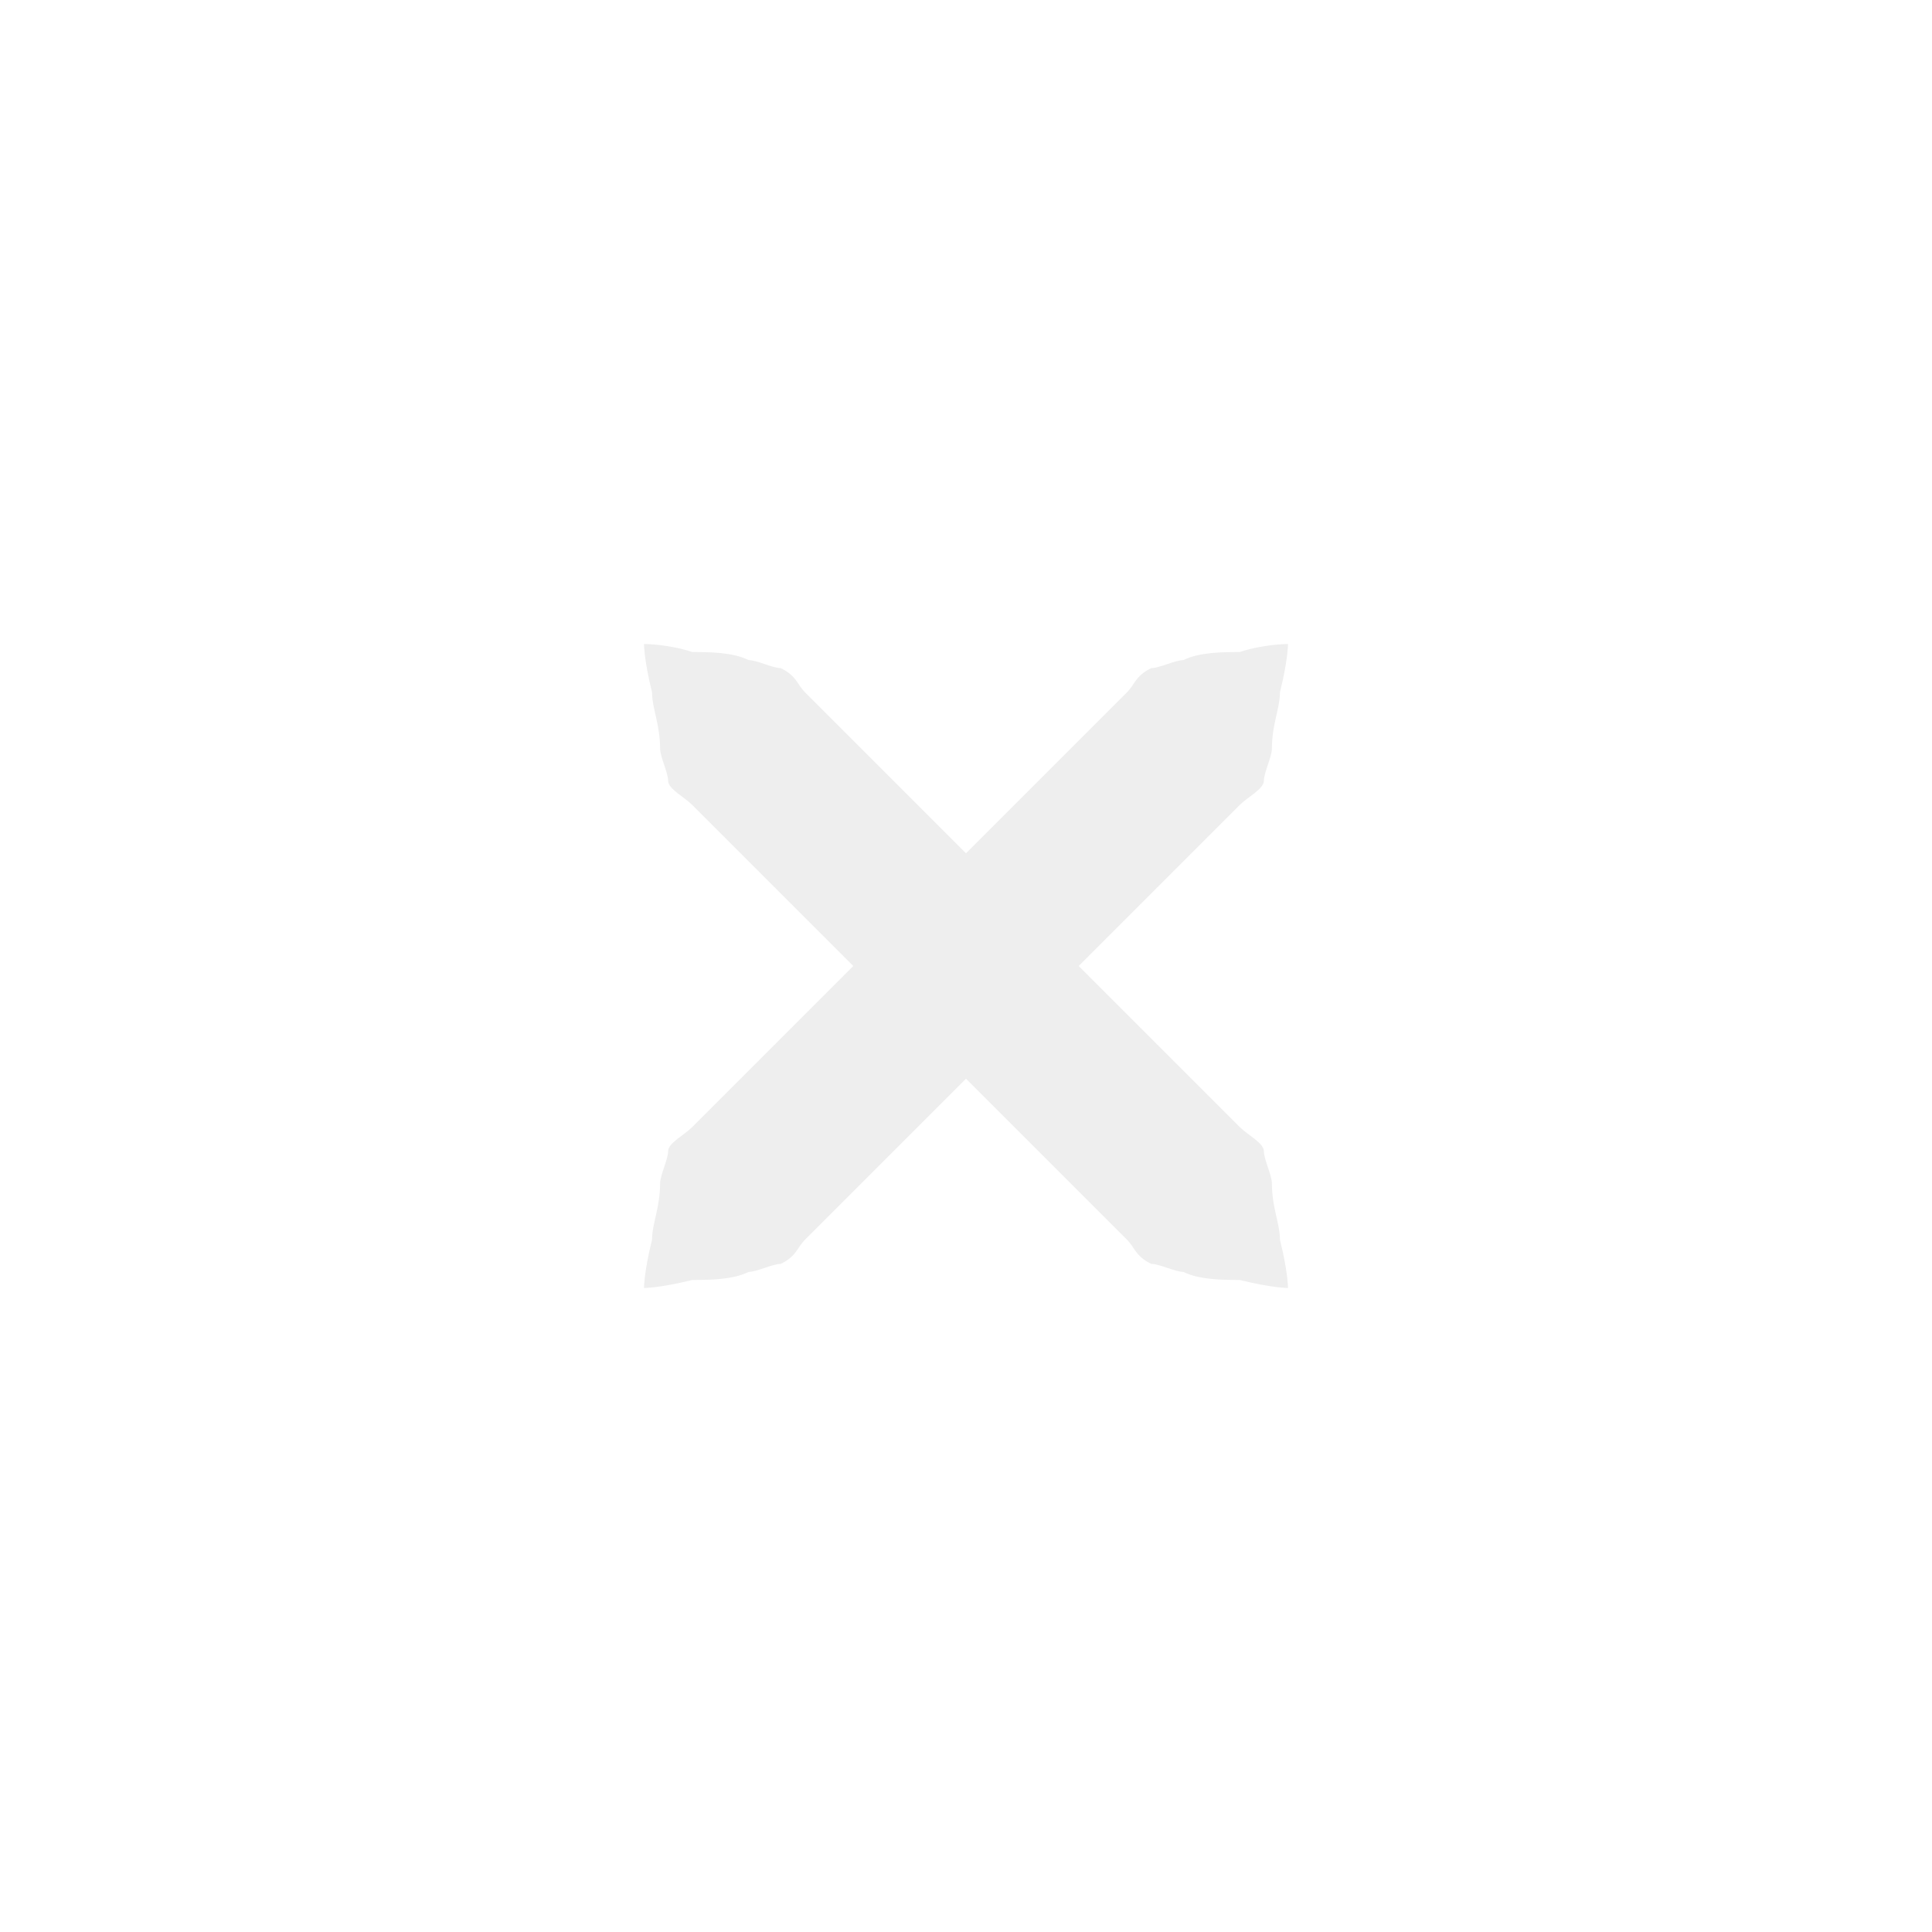
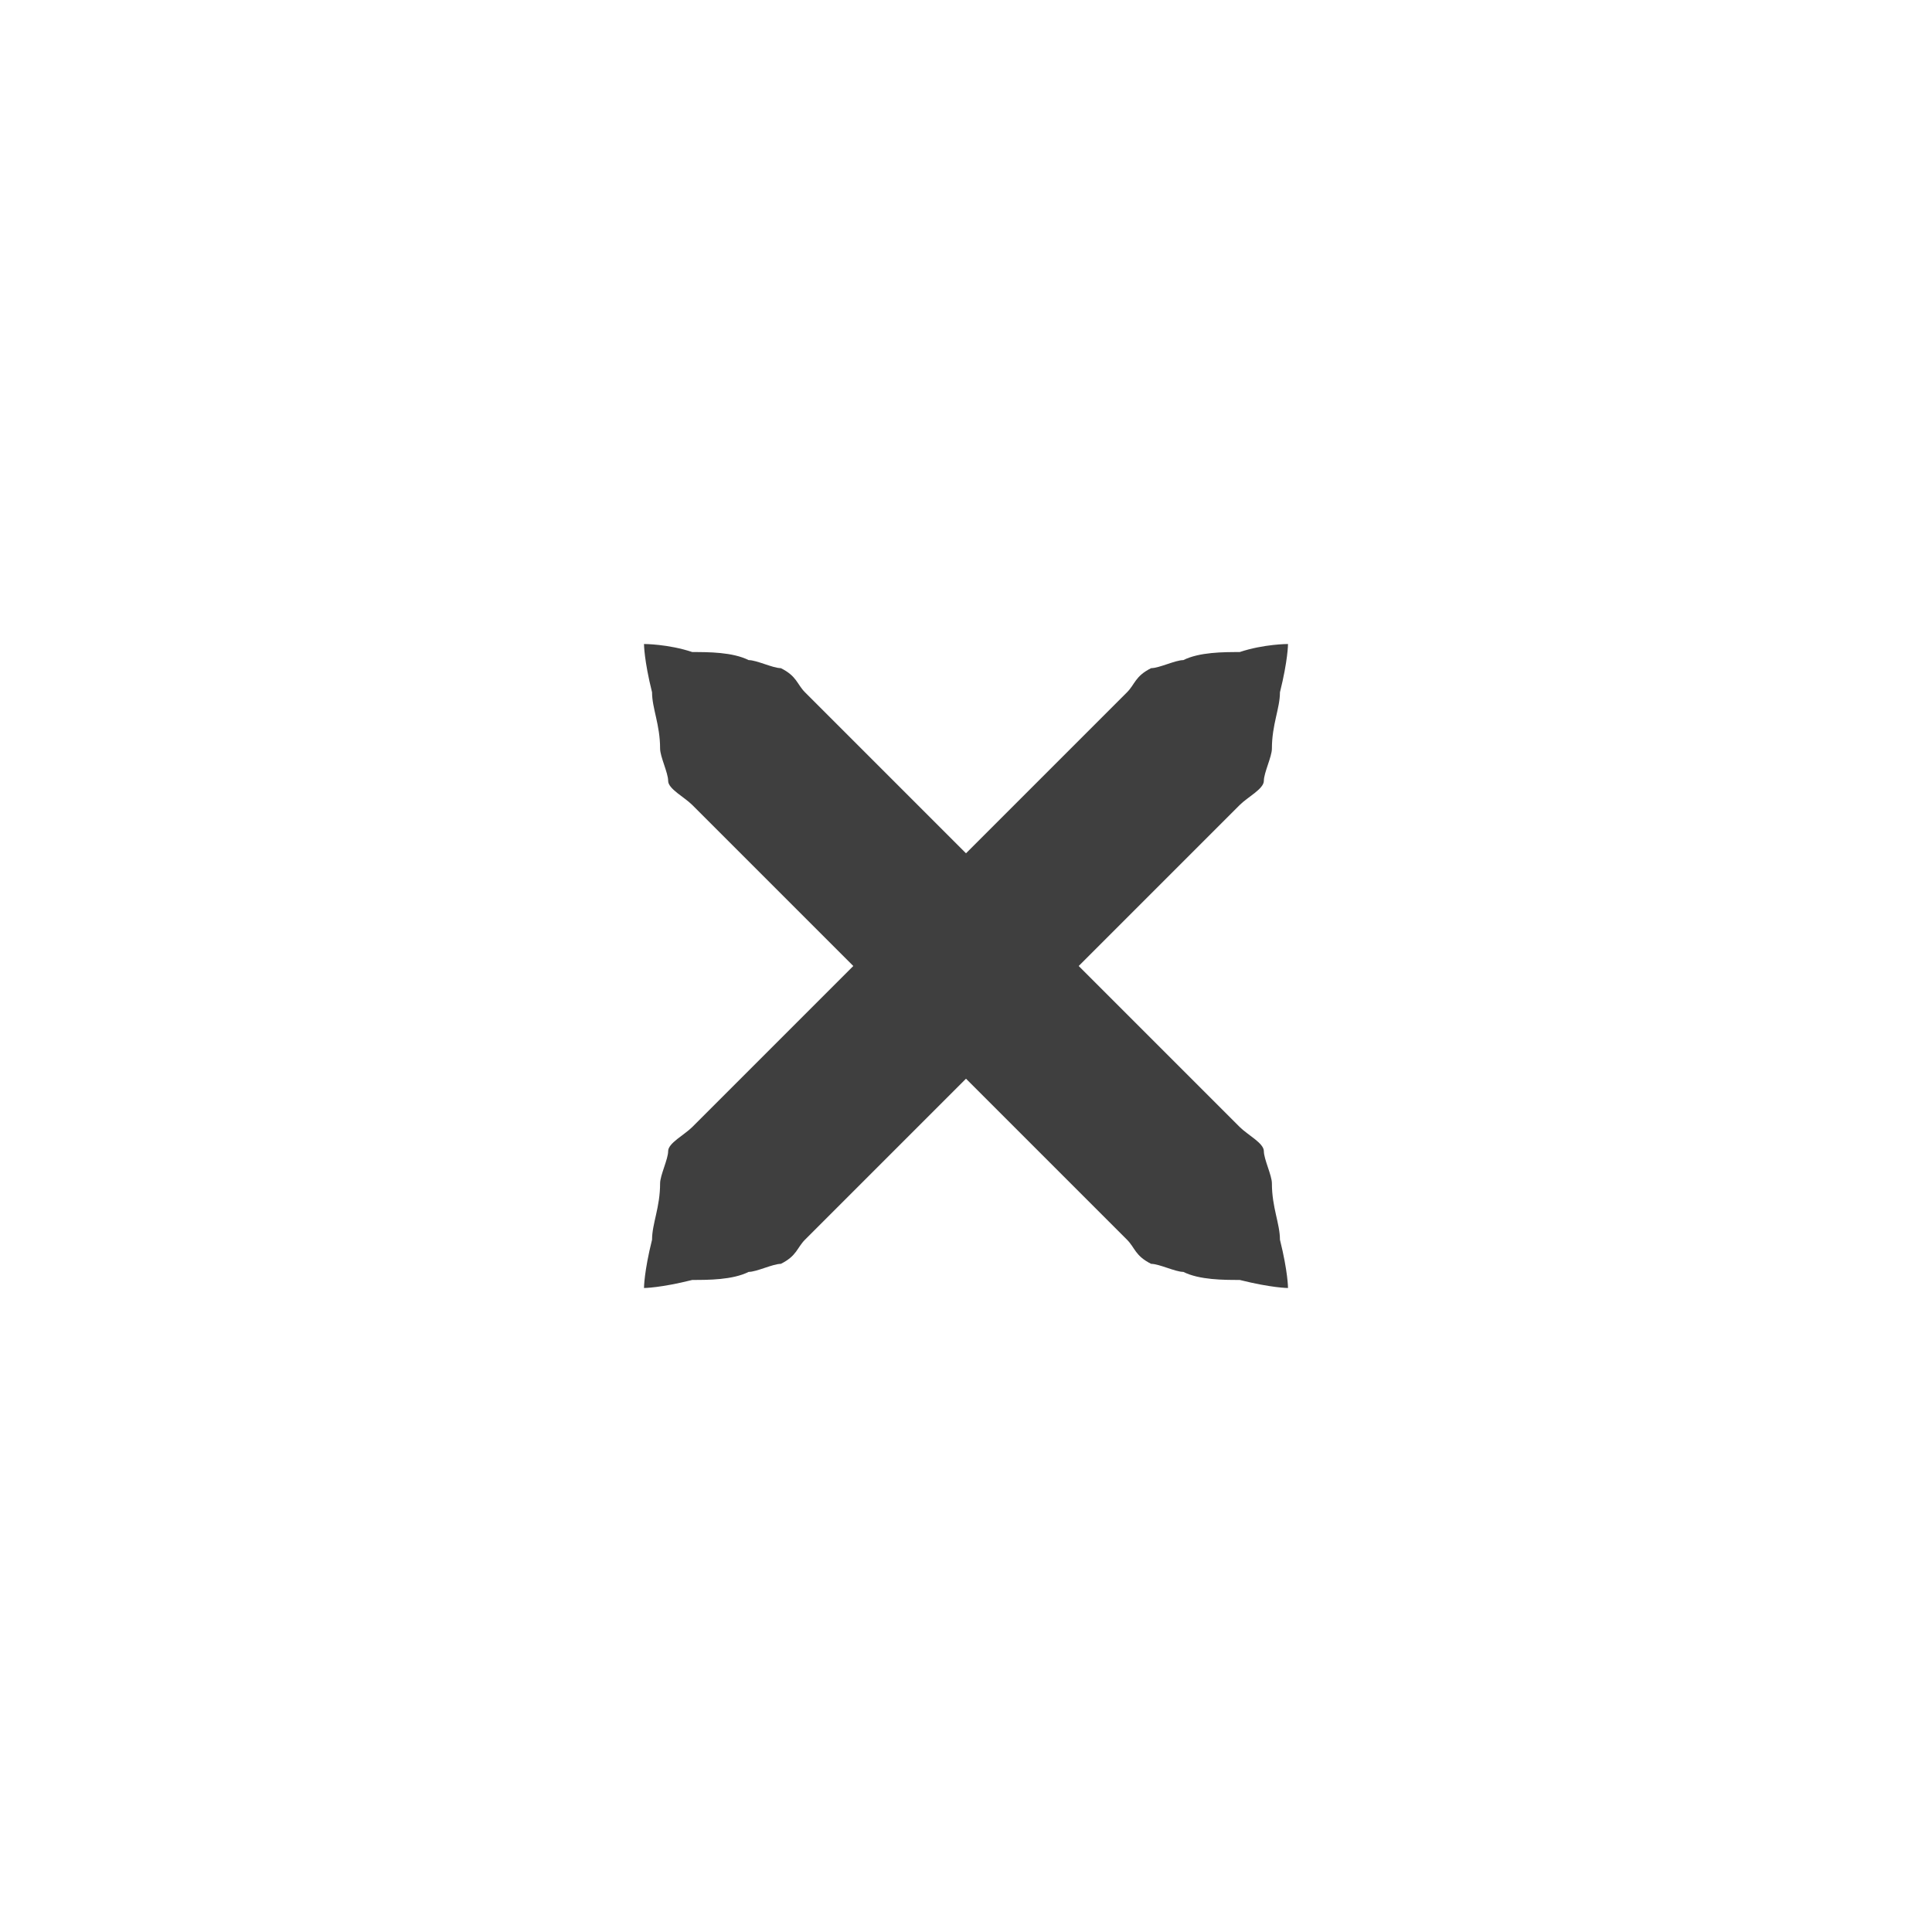
<svg xmlns="http://www.w3.org/2000/svg" xmlns:xlink="http://www.w3.org/1999/xlink" version="1.1" x="0px" y="0px" width="24px" height="24px" viewBox="0 0 24 24">
-   <path id="a" fill="#eeeeee" d="M16,8c0,0,0,0.2-0.1,0.6c0,0.2-0.1,0.4-0.1,0.7c0,0.1-0.1,0.3-0.1,0.4c0,0.1-0.2,0.2-0.3,0.3c-0.7,0.7-1.7,1.7-2.7,2.7c-1,1-2,2-2.7,2.7c-0.1,0.1-0.1,0.2-0.3,0.3c-0.1,0-0.3,0.1-0.4,0.1c-0.2,0.1-0.5,0.1-0.7,0.1C8.2,16,8,16,8,16s0-0.2,0.1-0.6c0-0.2,0.1-0.4,0.1-0.7c0-0.1,0.1-0.3,0.1-0.4c0-0.1,0.2-0.2,0.3-0.3c0.7-0.7,1.7-1.7,2.7-2.7c1-1,2-2,2.7-2.7c0.1-0.1,0.1-0.2,0.3-0.3c0.1,0,0.3-0.1,0.4-0.1c0.2-0.1,0.5-0.1,0.7-0.1C15.7,8,16,8,16,8z" />
+   <path id="a" fill="#3F3F3F" d="M16,8c0,0,0,0.2-0.1,0.6c0,0.2-0.1,0.4-0.1,0.7c0,0.1-0.1,0.3-0.1,0.4c0,0.1-0.2,0.2-0.3,0.3c-0.7,0.7-1.7,1.7-2.7,2.7c-1,1-2,2-2.7,2.7c-0.1,0.1-0.1,0.2-0.3,0.3c-0.1,0-0.3,0.1-0.4,0.1c-0.2,0.1-0.5,0.1-0.7,0.1C8.2,16,8,16,8,16s0-0.2,0.1-0.6c0-0.2,0.1-0.4,0.1-0.7c0-0.1,0.1-0.3,0.1-0.4c0-0.1,0.2-0.2,0.3-0.3c0.7-0.7,1.7-1.7,2.7-2.7c1-1,2-2,2.7-2.7c0.1-0.1,0.1-0.2,0.3-0.3c0.1,0,0.3-0.1,0.4-0.1c0.2-0.1,0.5-0.1,0.7-0.1C15.7,8,16,8,16,8z" />
  <use xlink:href="#a" transform="matrix(-1,0,0,1,24,0)" />
</svg>
